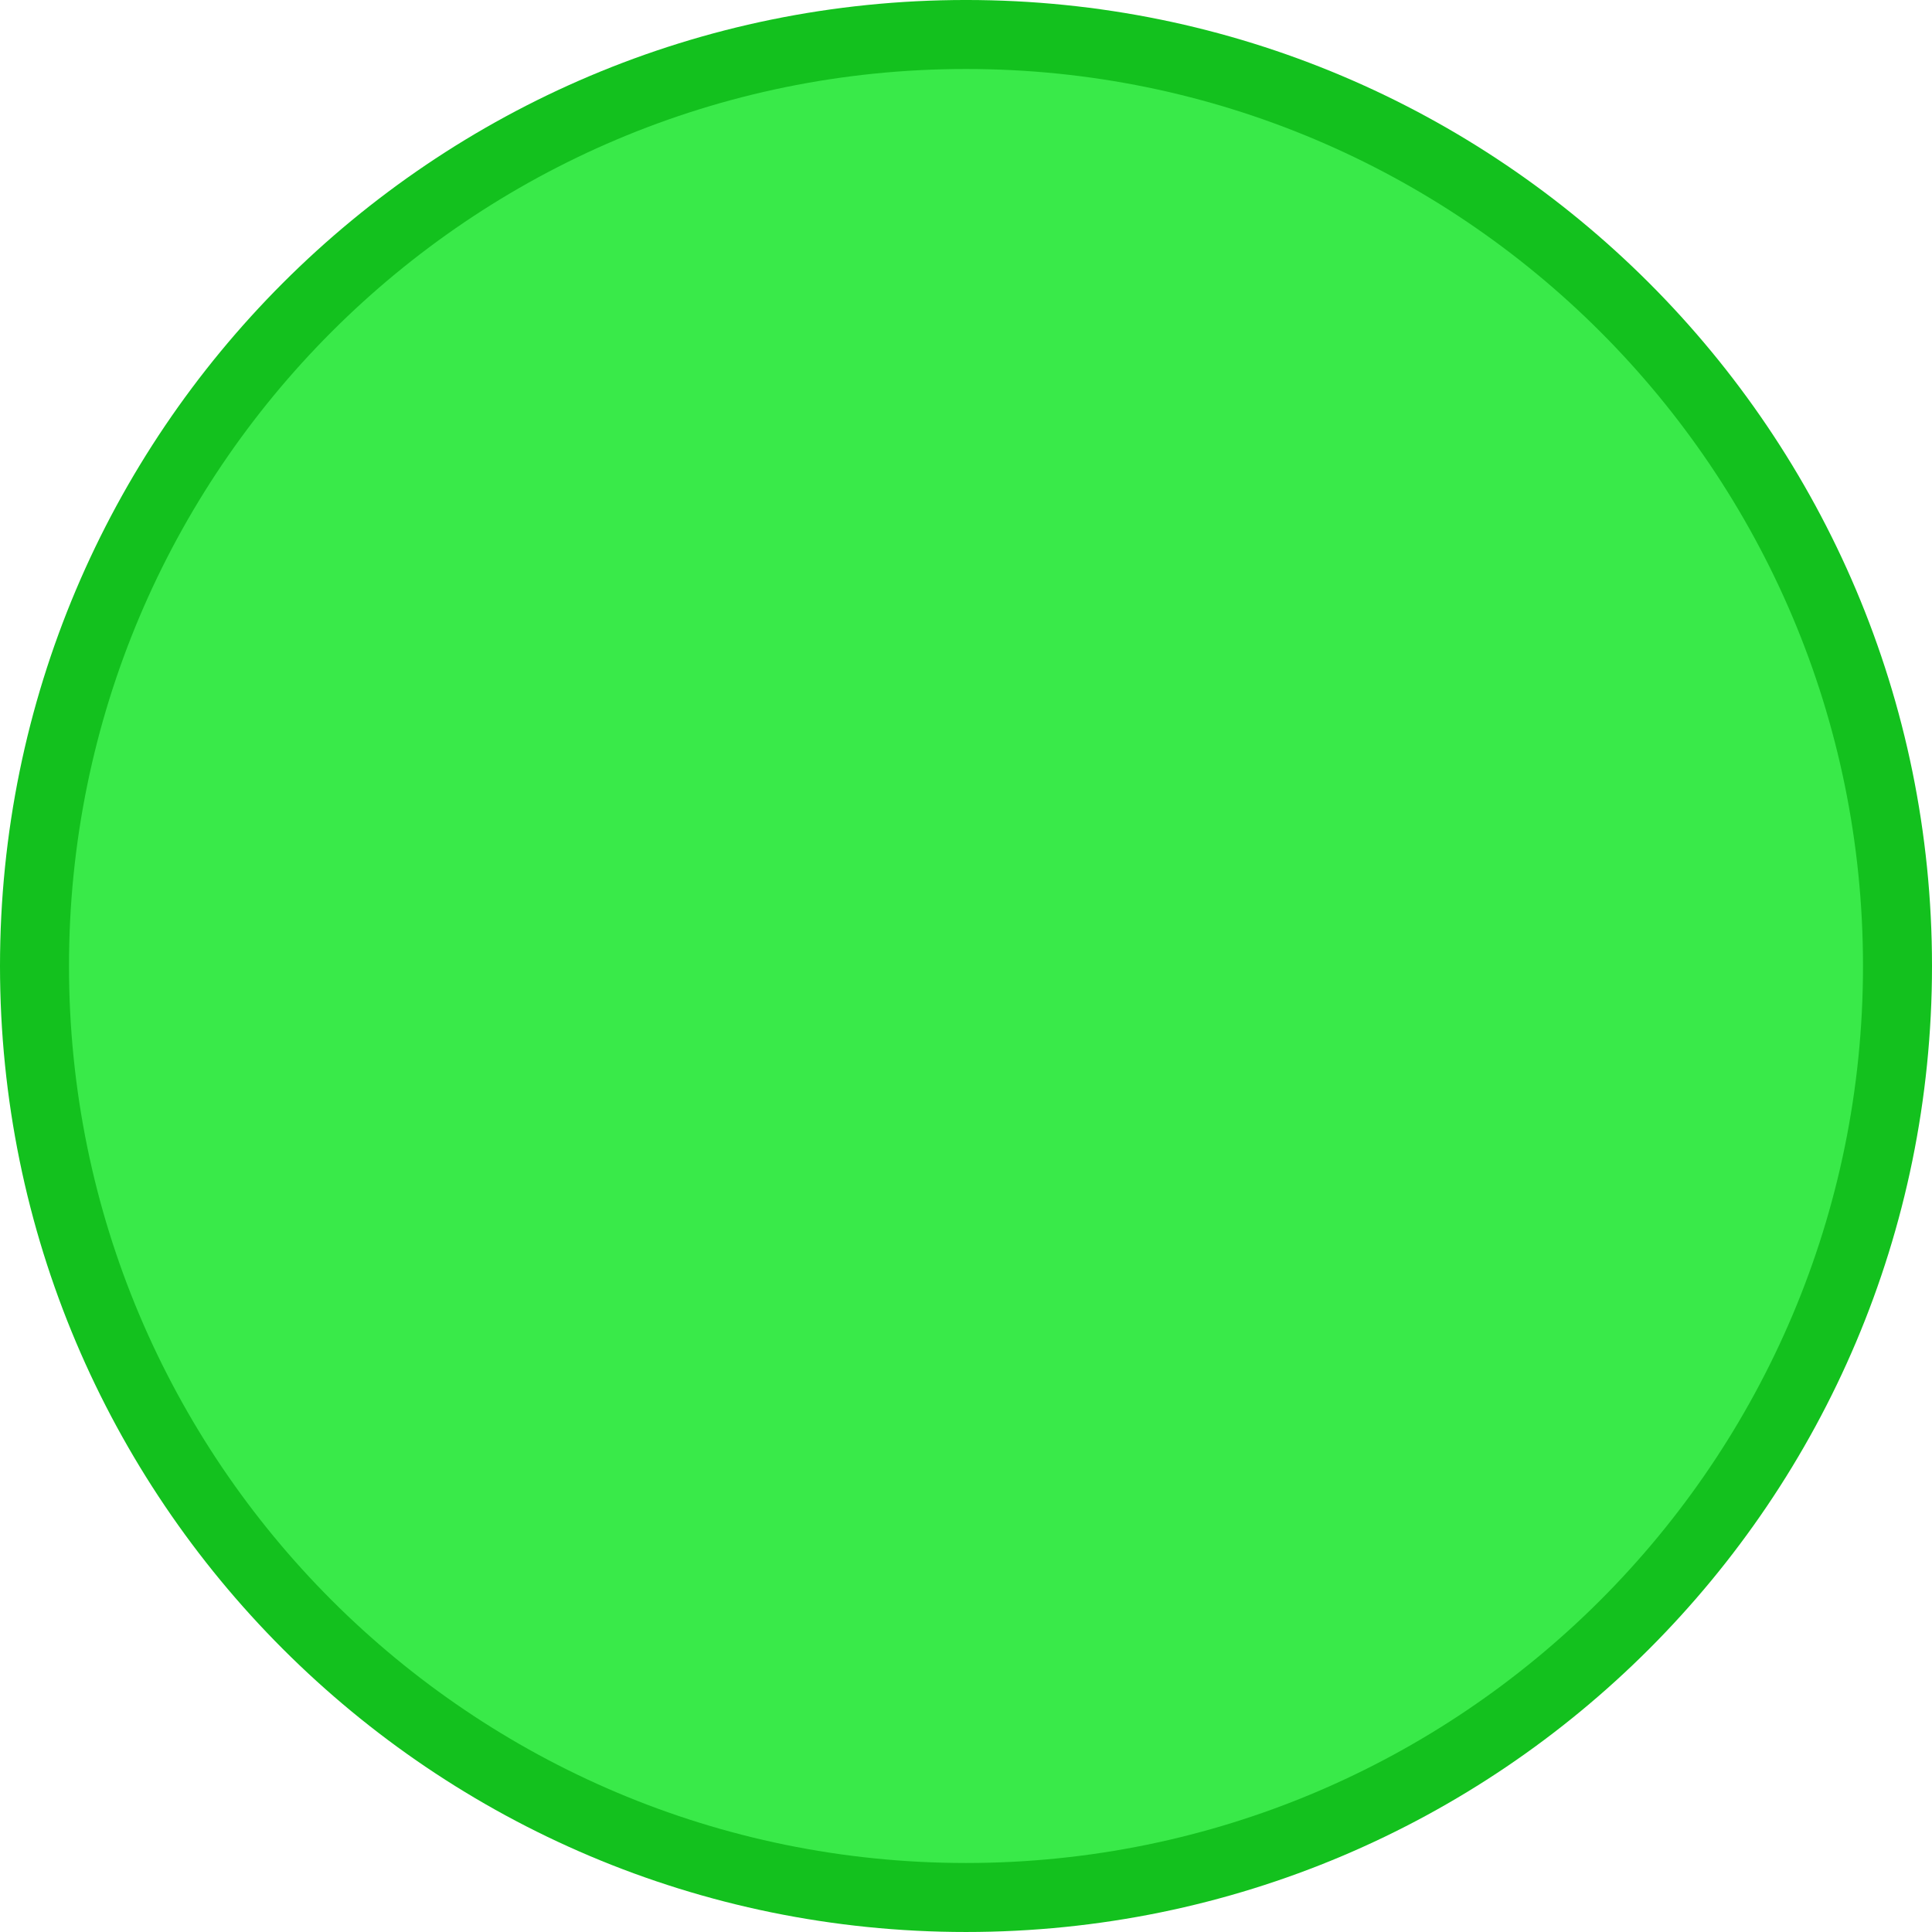
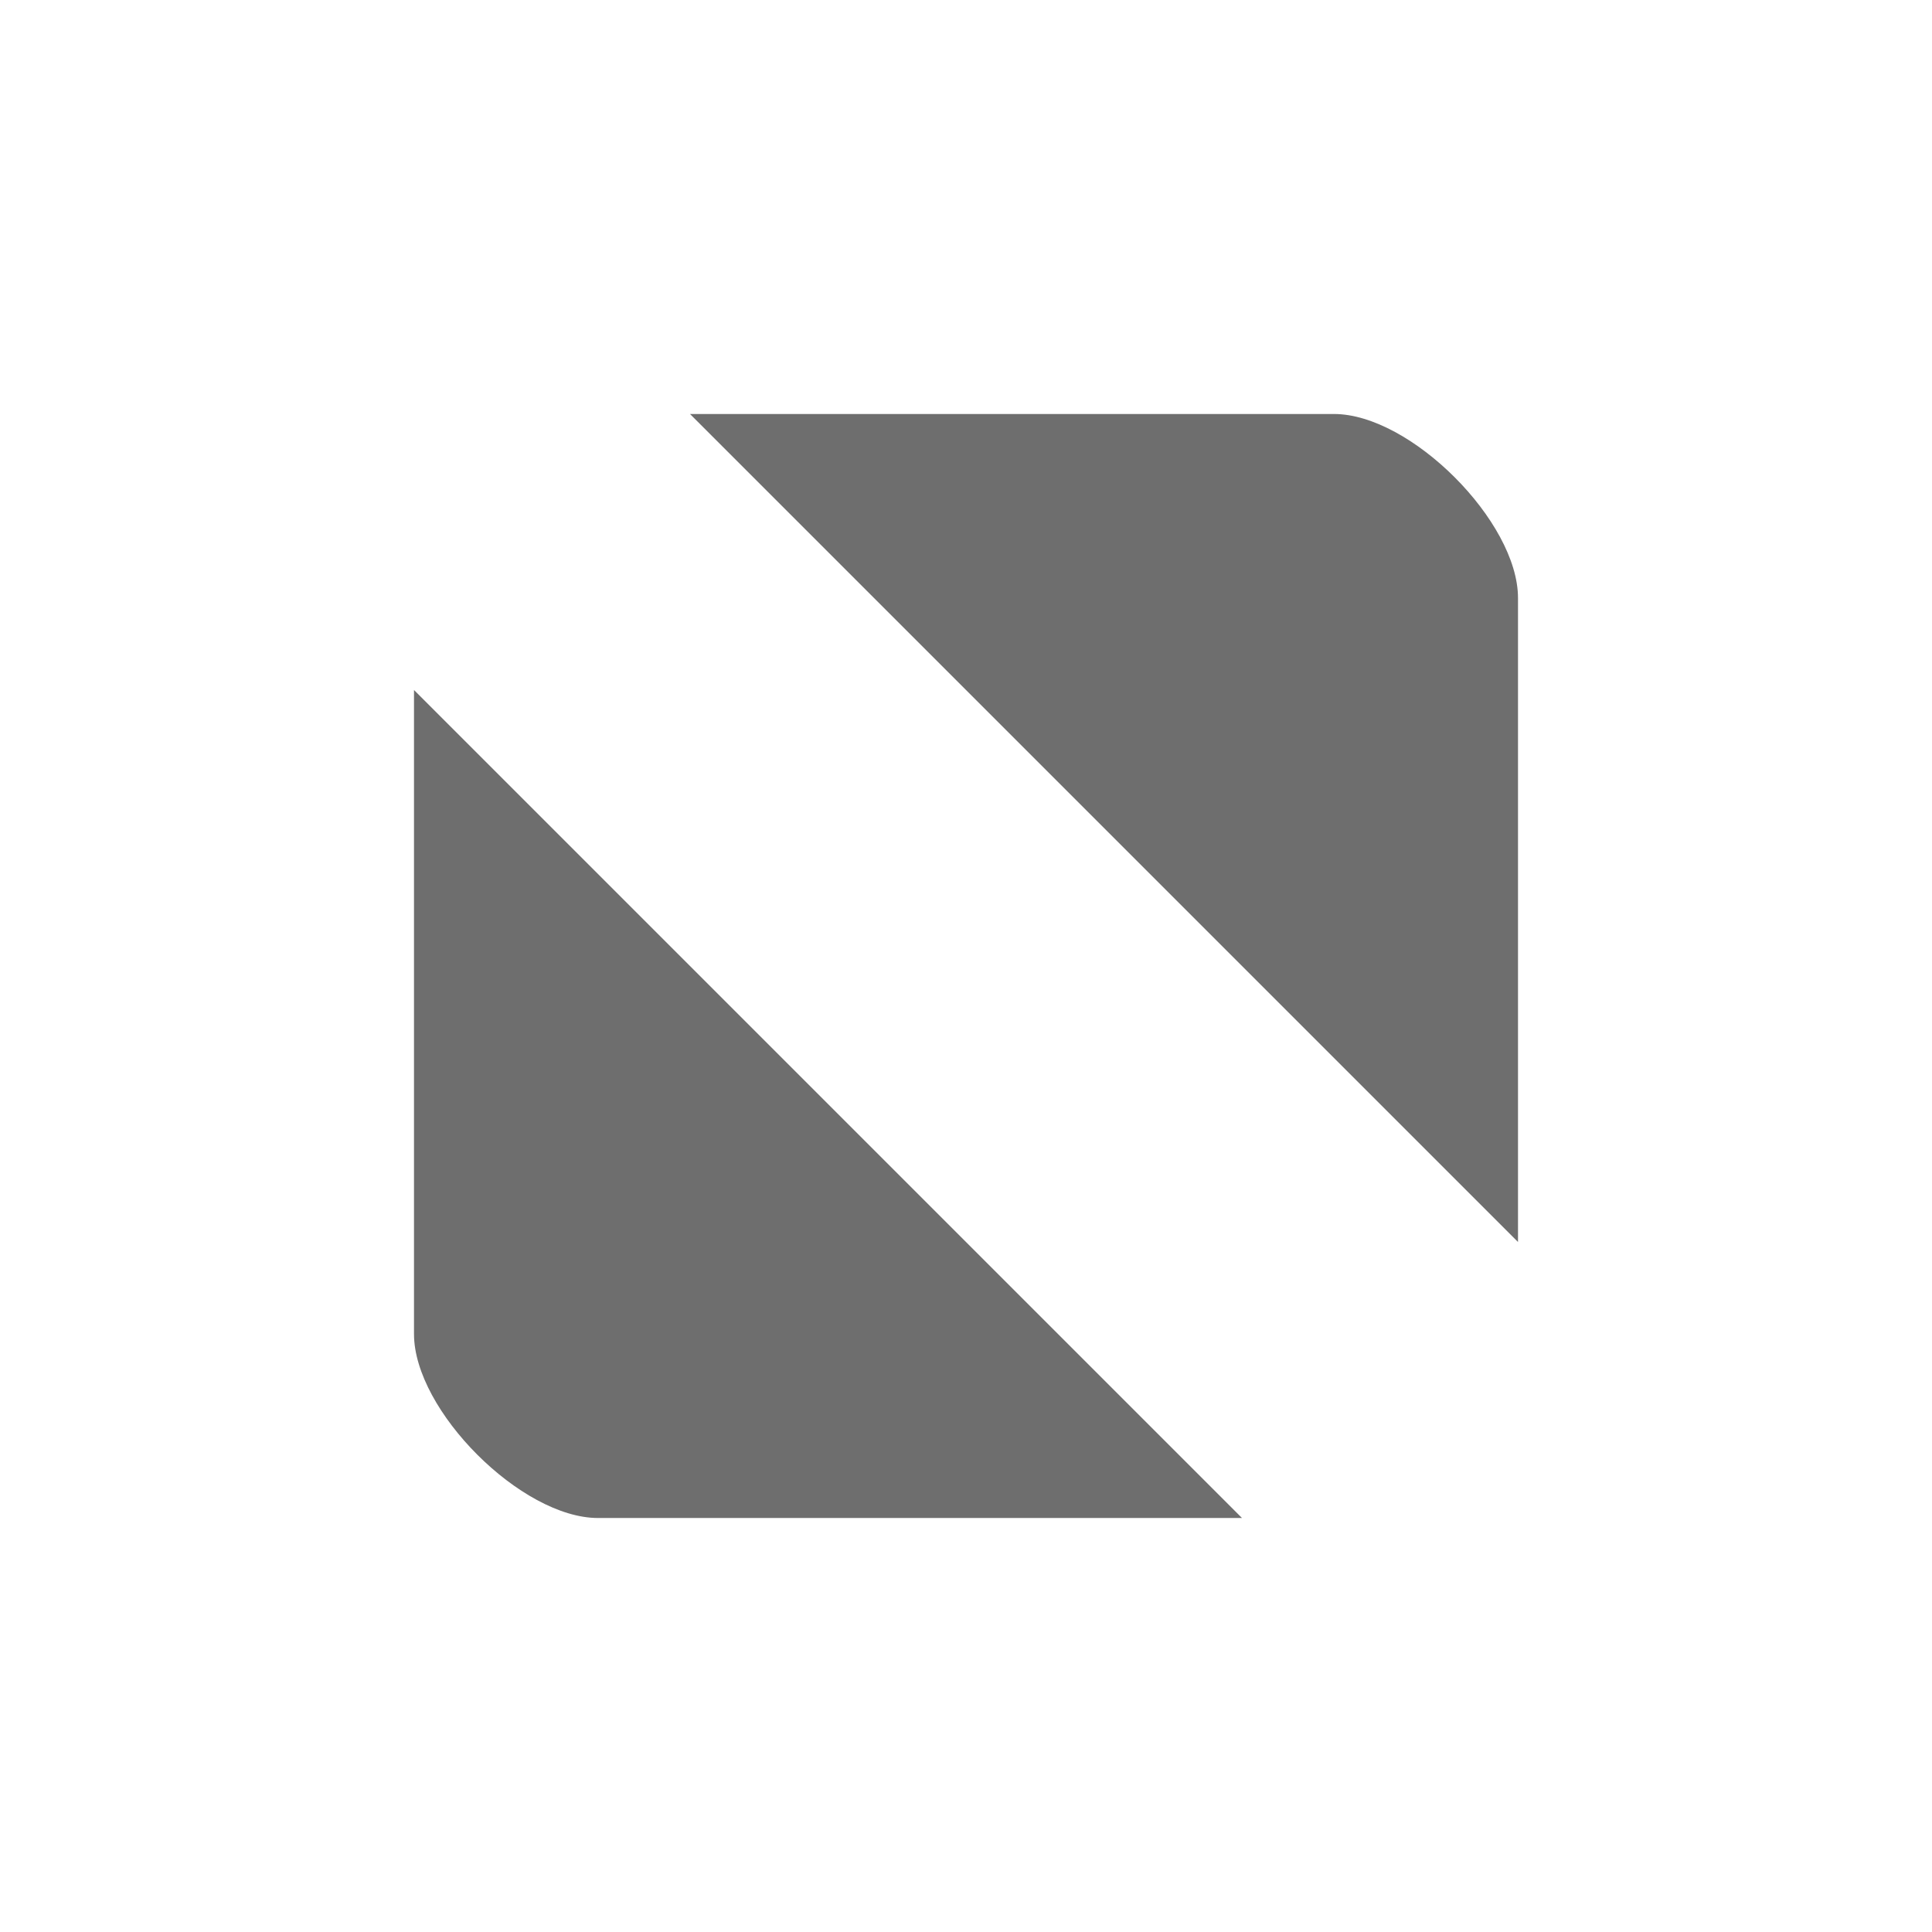
- <svg xmlns="http://www.w3.org/2000/svg" width="14" height="14" version="1.1" style="enable-background:new" id="svg8">
-   <defs id="defs12" />
-   <g transform="translate(-5,-1033.362)" id="g6">
-     <path style="fill:#13c11e;fill-opacity:1;fill-rule:evenodd;stroke:none" d="m 12,1047.362 c 3.866,0 7,-3.134 7,-7 0,-3.866 -3.134,-7 -7,-7 -3.866,0 -7,3.134 -7,7 0,3.866 3.134,7 7,7" id="path2" />
-     <path style="opacity:1;fill:#39ea49;fill-opacity:1;fill-rule:evenodd;stroke:none" d="m 12,1046.862 c 3.59,0 6.5,-2.91 6.5,-6.5 0,-3.59 -2.91,-6.5 -6.5,-6.5 -3.59,0 -6.5,2.91 -6.5,6.5 0,3.59 2.91,6.5 6.5,6.5" id="path4" />
-   </g>
+ <svg xmlns="http://www.w3.org/2000/svg" width="14" height="14" version="1.1" style="enable-background:new" id="svg10">
+   <defs id="defs14">
+     <style id="current-color-scheme" type="text/css">
+    .ColorScheme-Text { color:#6e6e6e; } .ColorScheme-Highlight { color:#5294e2; } .ColorScheme-ButtonBackground { color:#ffffff; }
+   </style>
+   </defs>
+   <path id="path4" d="M 5,3 11,9 V 4.333 C 11,3.779 10.221,3 9.667,3 Z M 3,5 V 9.667 C 3,10.221 3.779,11 4.333,11 H 9 Z" style="opacity:1;fill:#6e6e6e;fill-opacity:1;stroke:none;stroke-width:2.667;stroke-linecap:round;stroke-linejoin:round;stroke-miterlimit:4;stroke-dasharray:none;stroke-opacity:1;enable-background:new" />
</svg>
